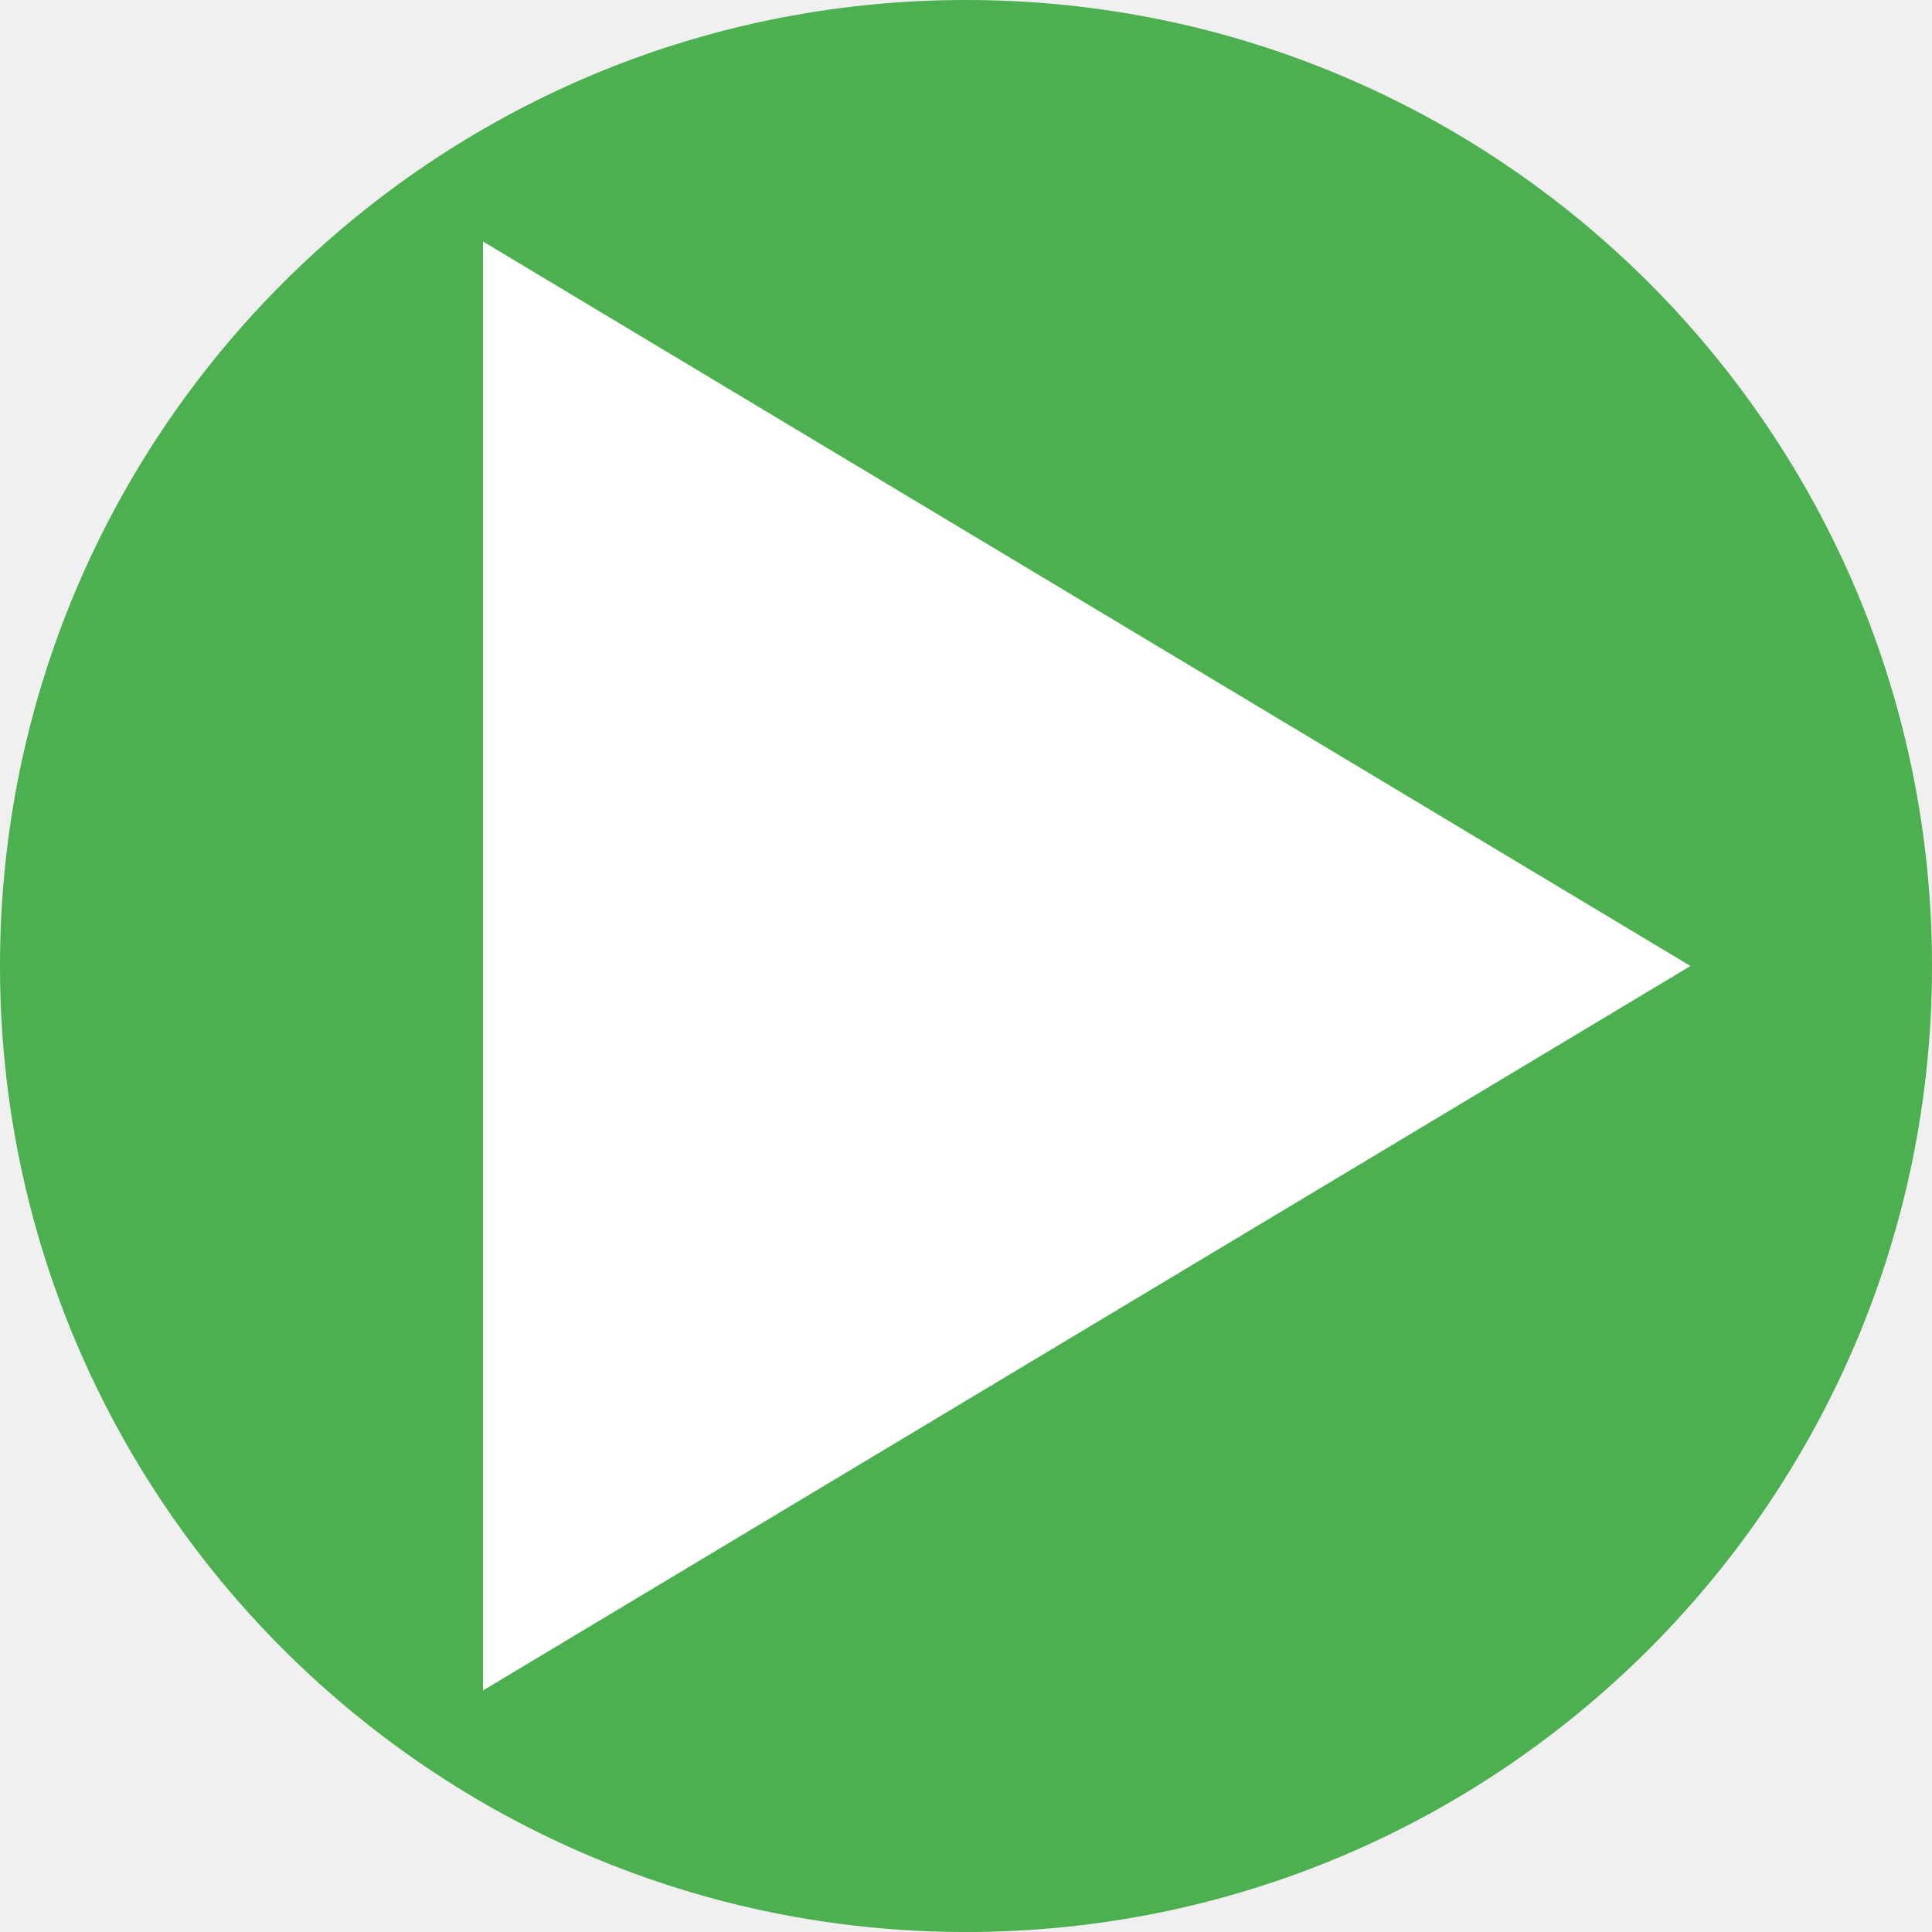
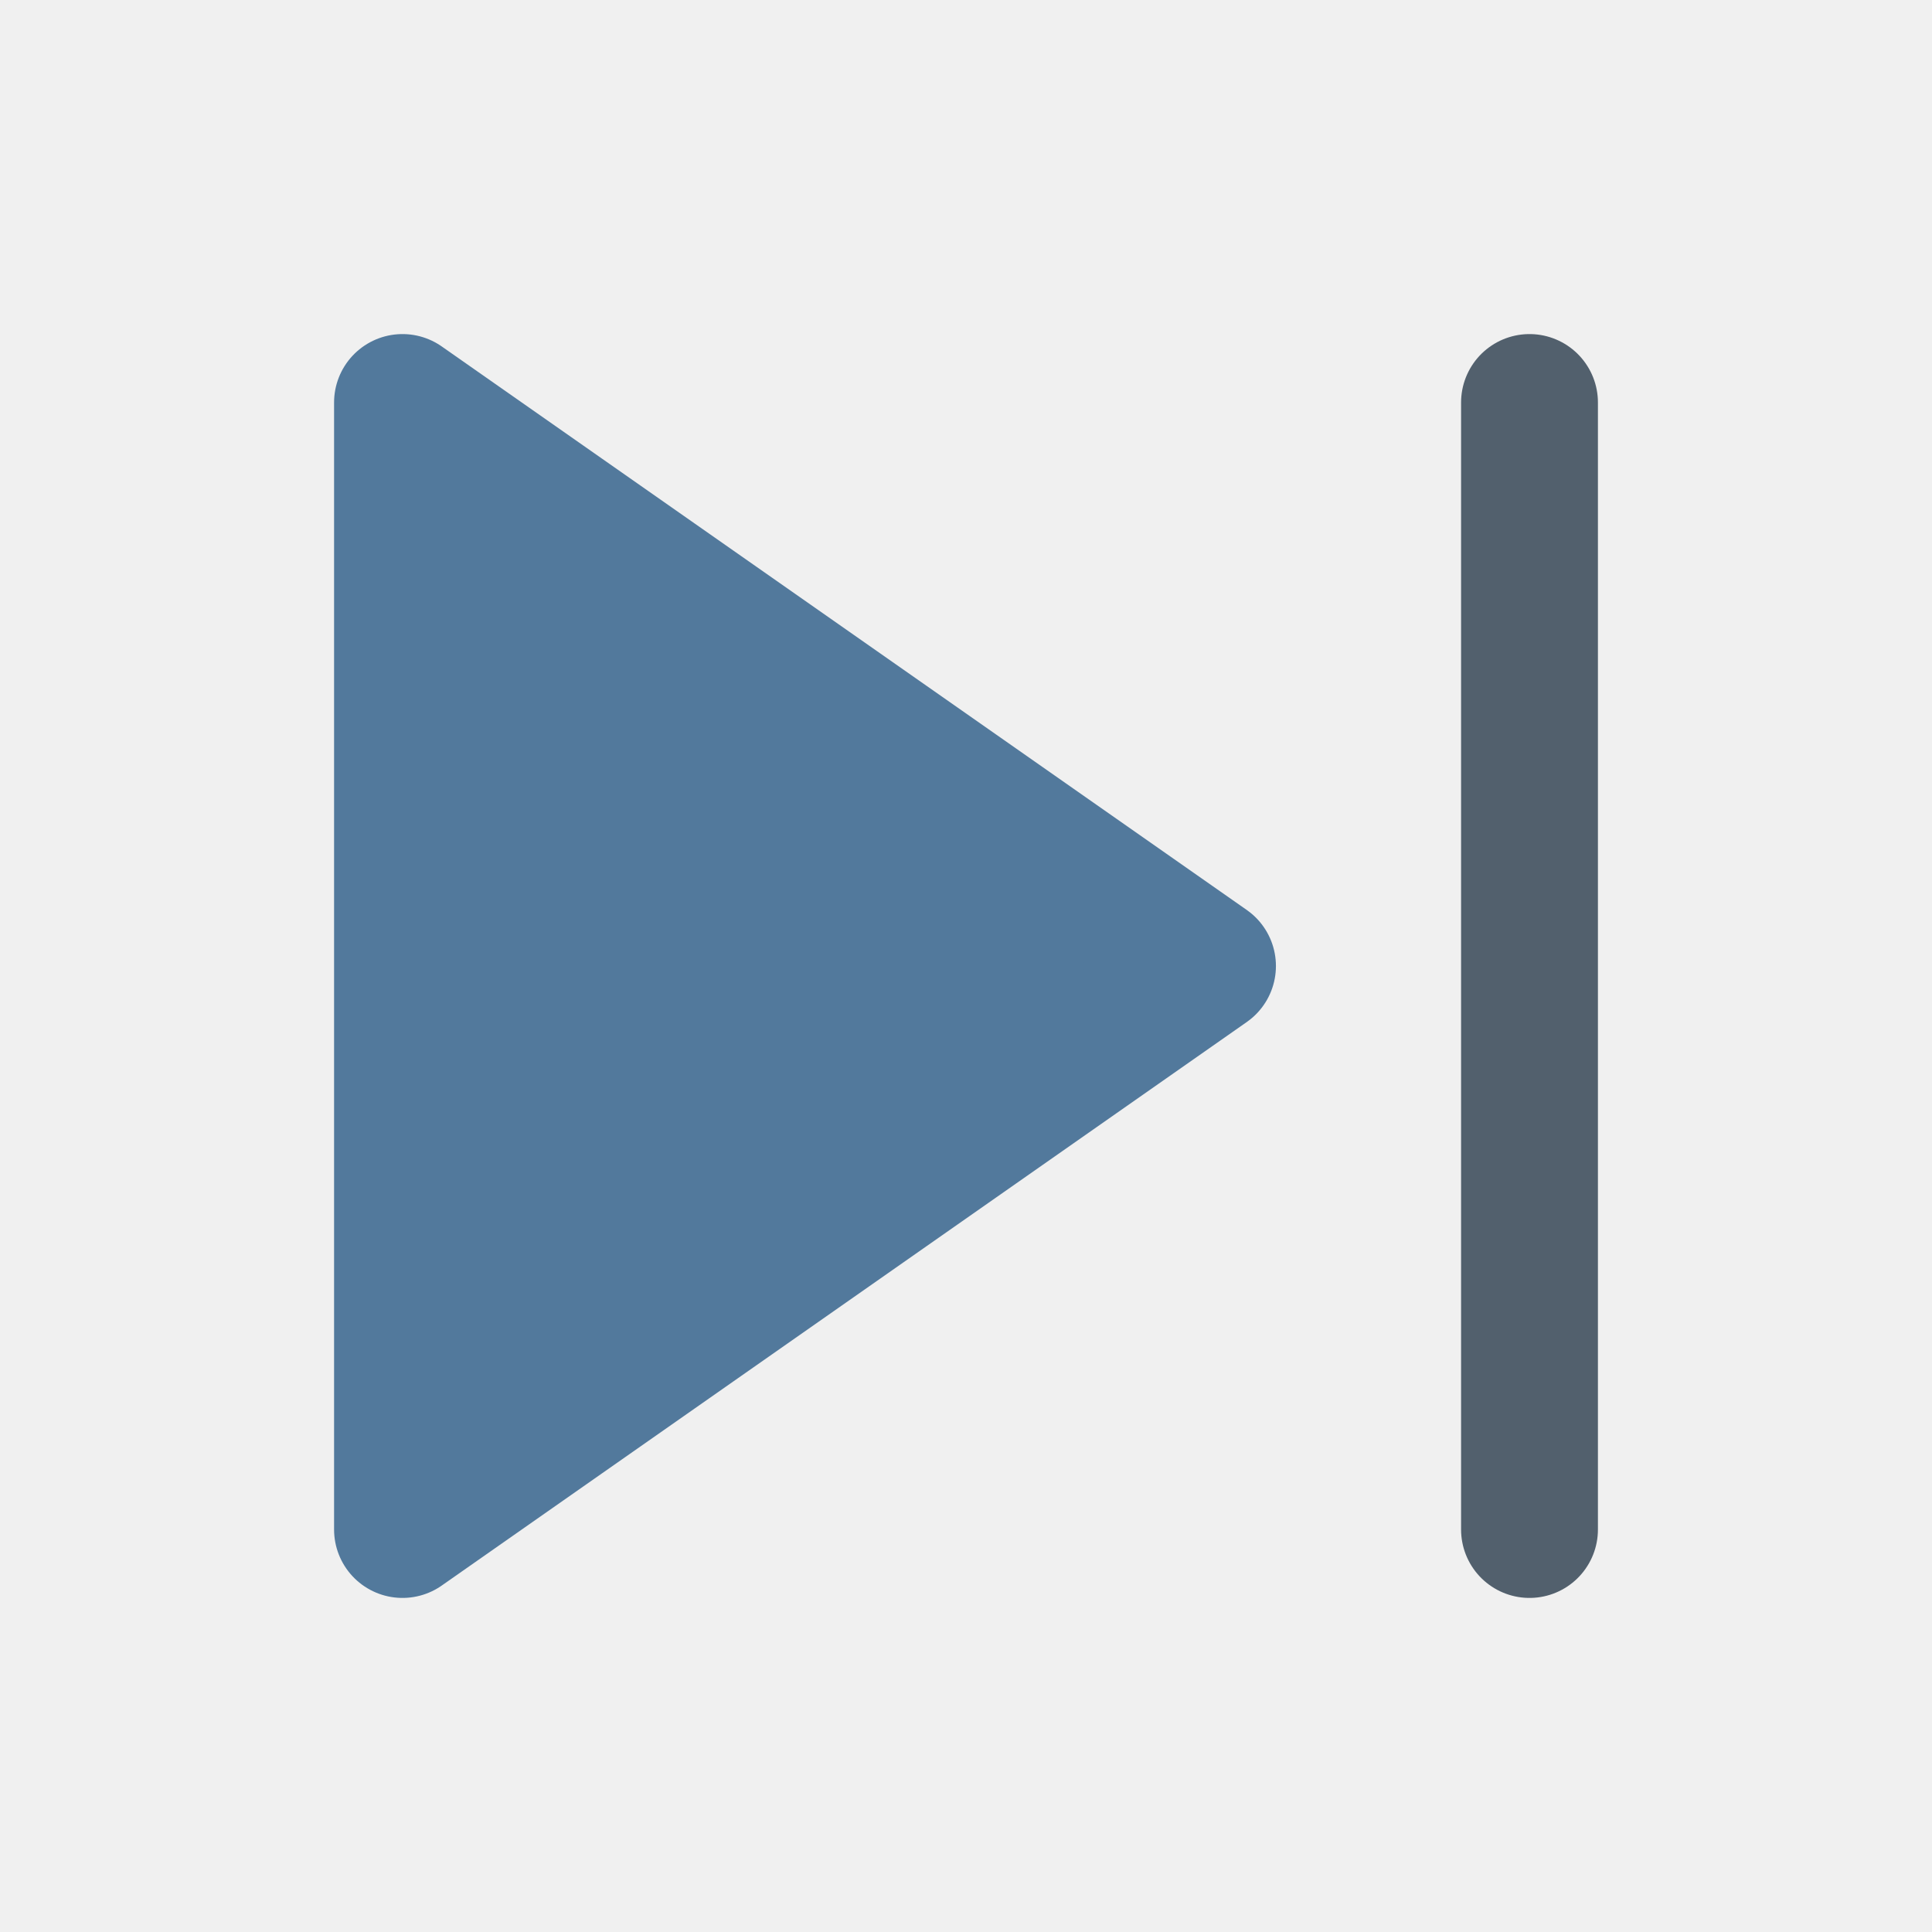
- <svg xmlns="http://www.w3.org/2000/svg" viewBox="0 0 128 128" width="128" height="128">
-   <defs>
-     <style>
-             text { font-family: 'Noto Sans JP', 'Yu Gothic', sans-serif; }
-         </style>
-   </defs>
-   <circle cx="64" cy="64" r="64" fill="#4CAF50" />
-   <polygon points="32,16 112,64 32,112" fill="white" />
+ <svg xmlns="http://www.w3.org/2000/svg" viewBox="0 0 24 24" width="24" height="24">
+   <g fill="none" stroke="#52606d" stroke-width="1.7" stroke-linecap="round" stroke-linejoin="round">
+     <path d="m5 5 10 7L5 19Z" fill="#52799c" stroke="#52799c" />
+     <path d="M19 5v14" />
+   </g>
</svg>
